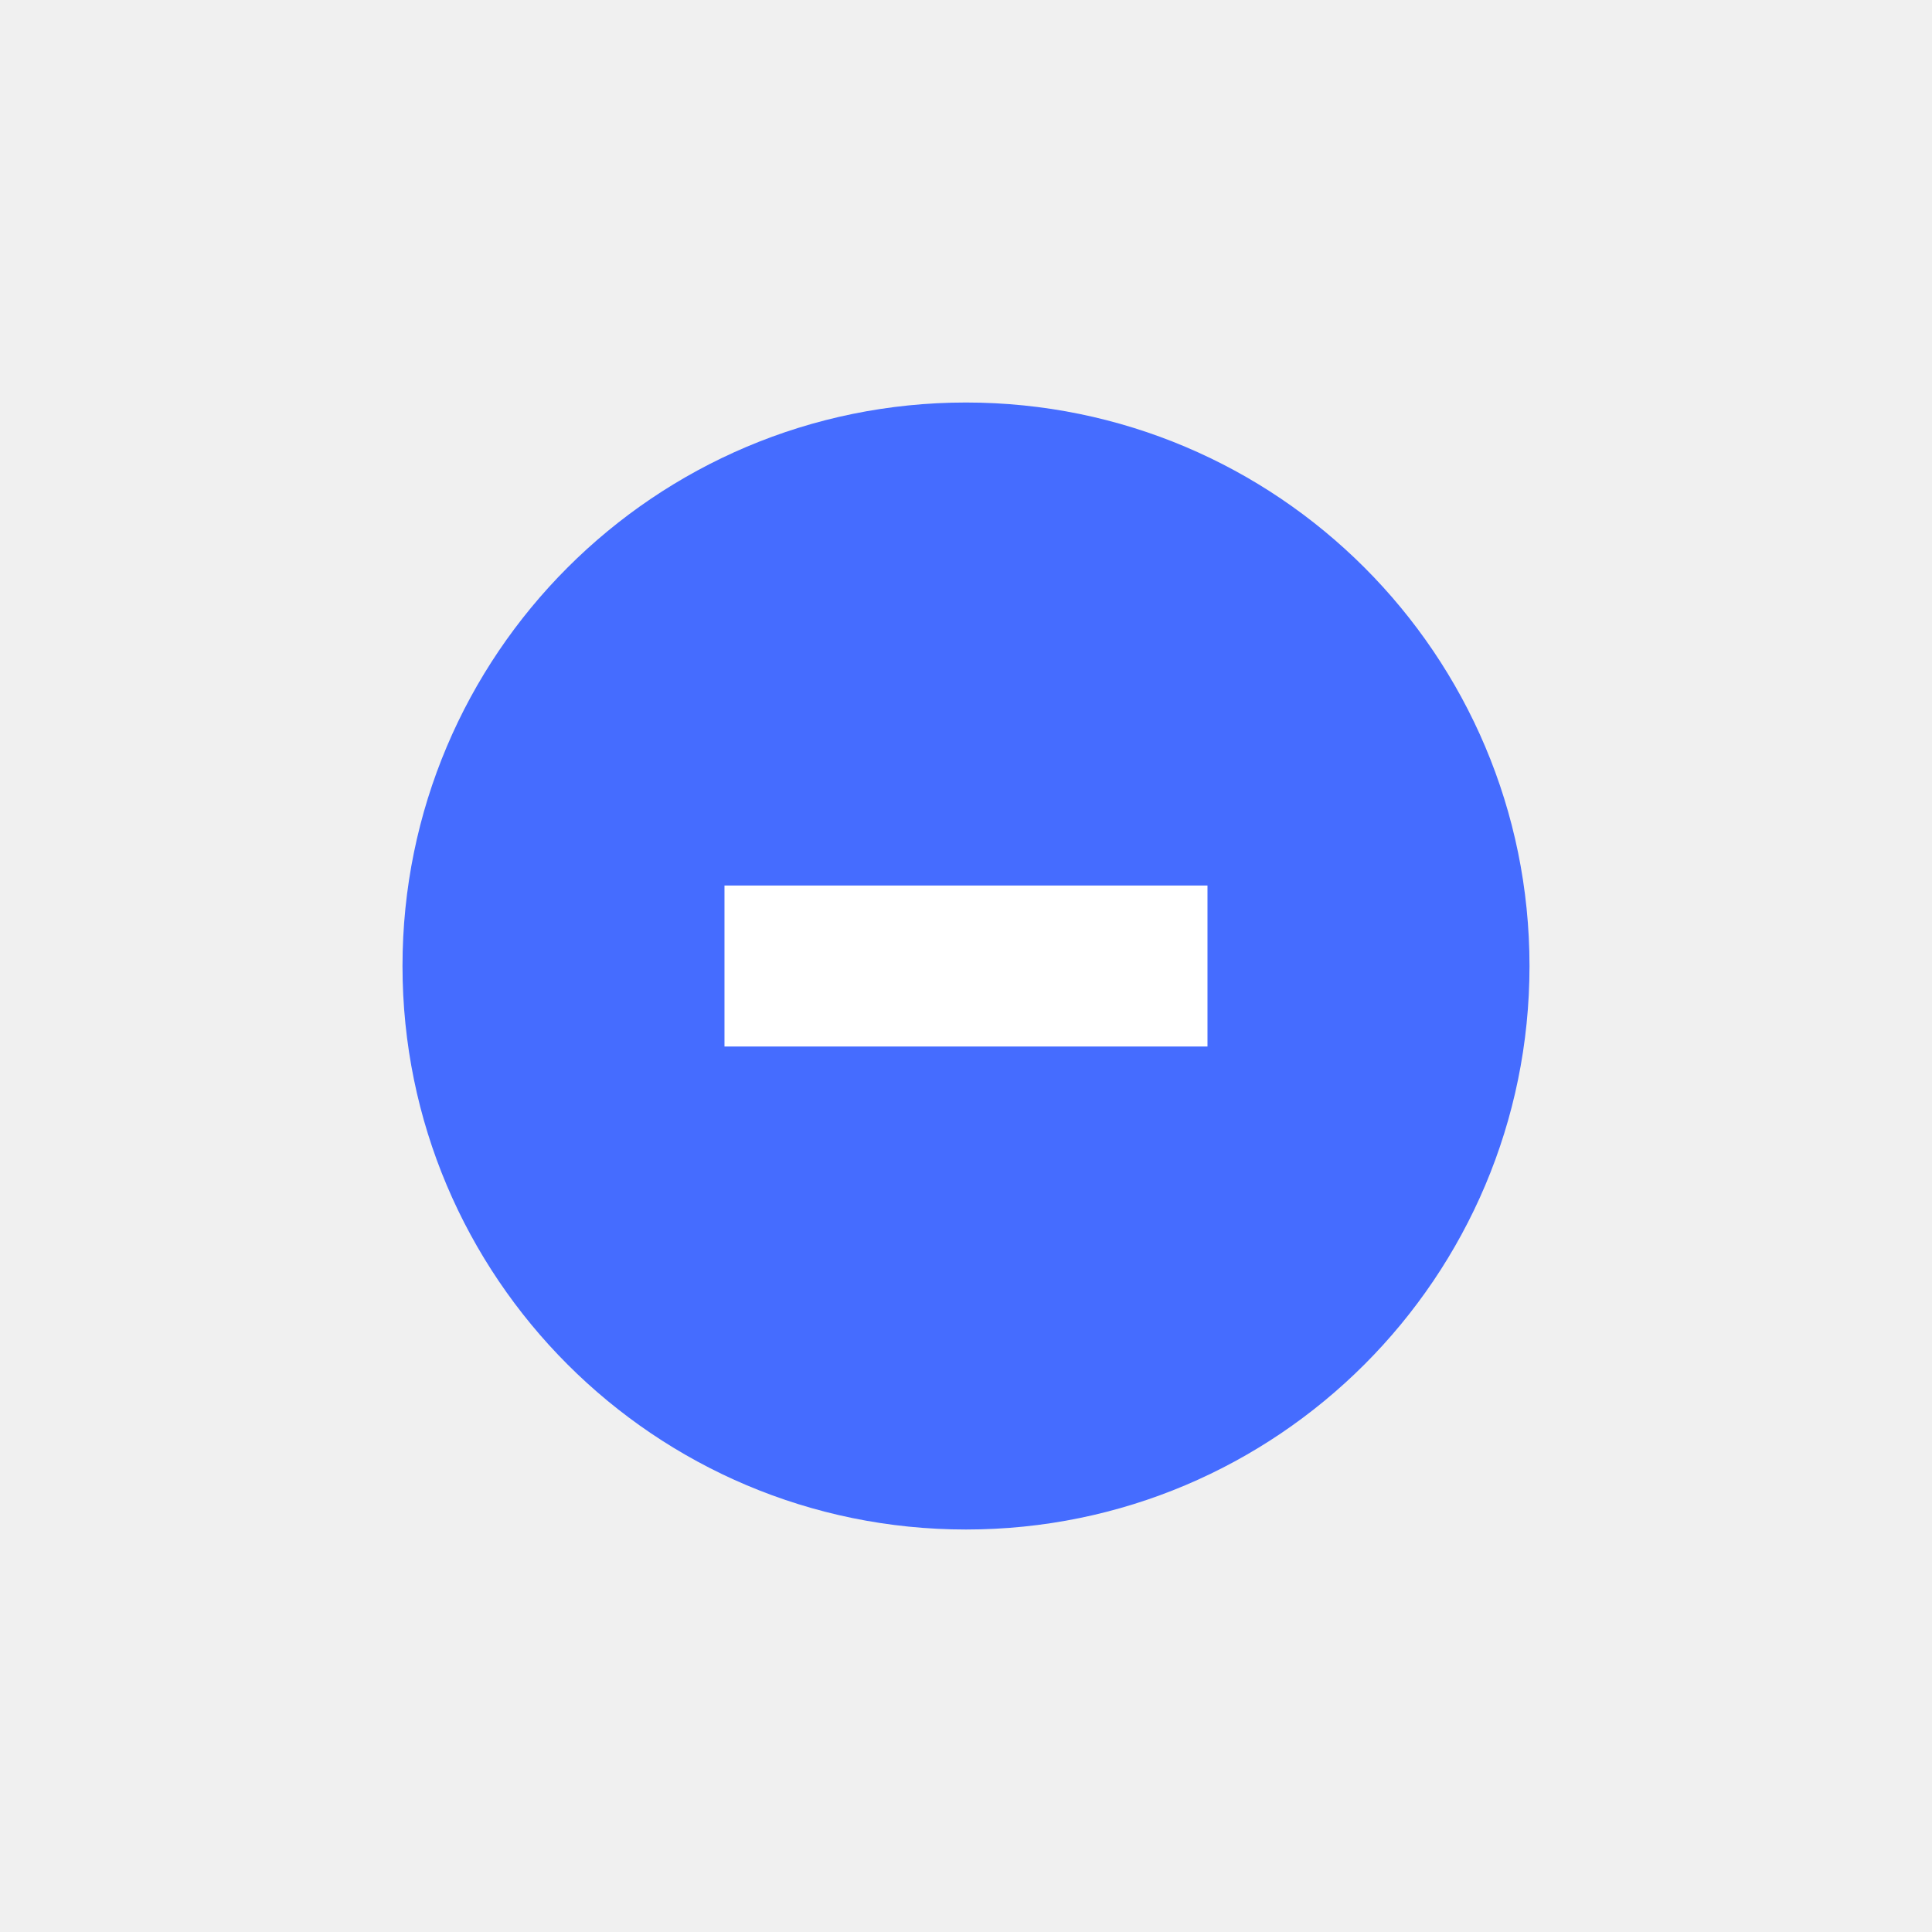
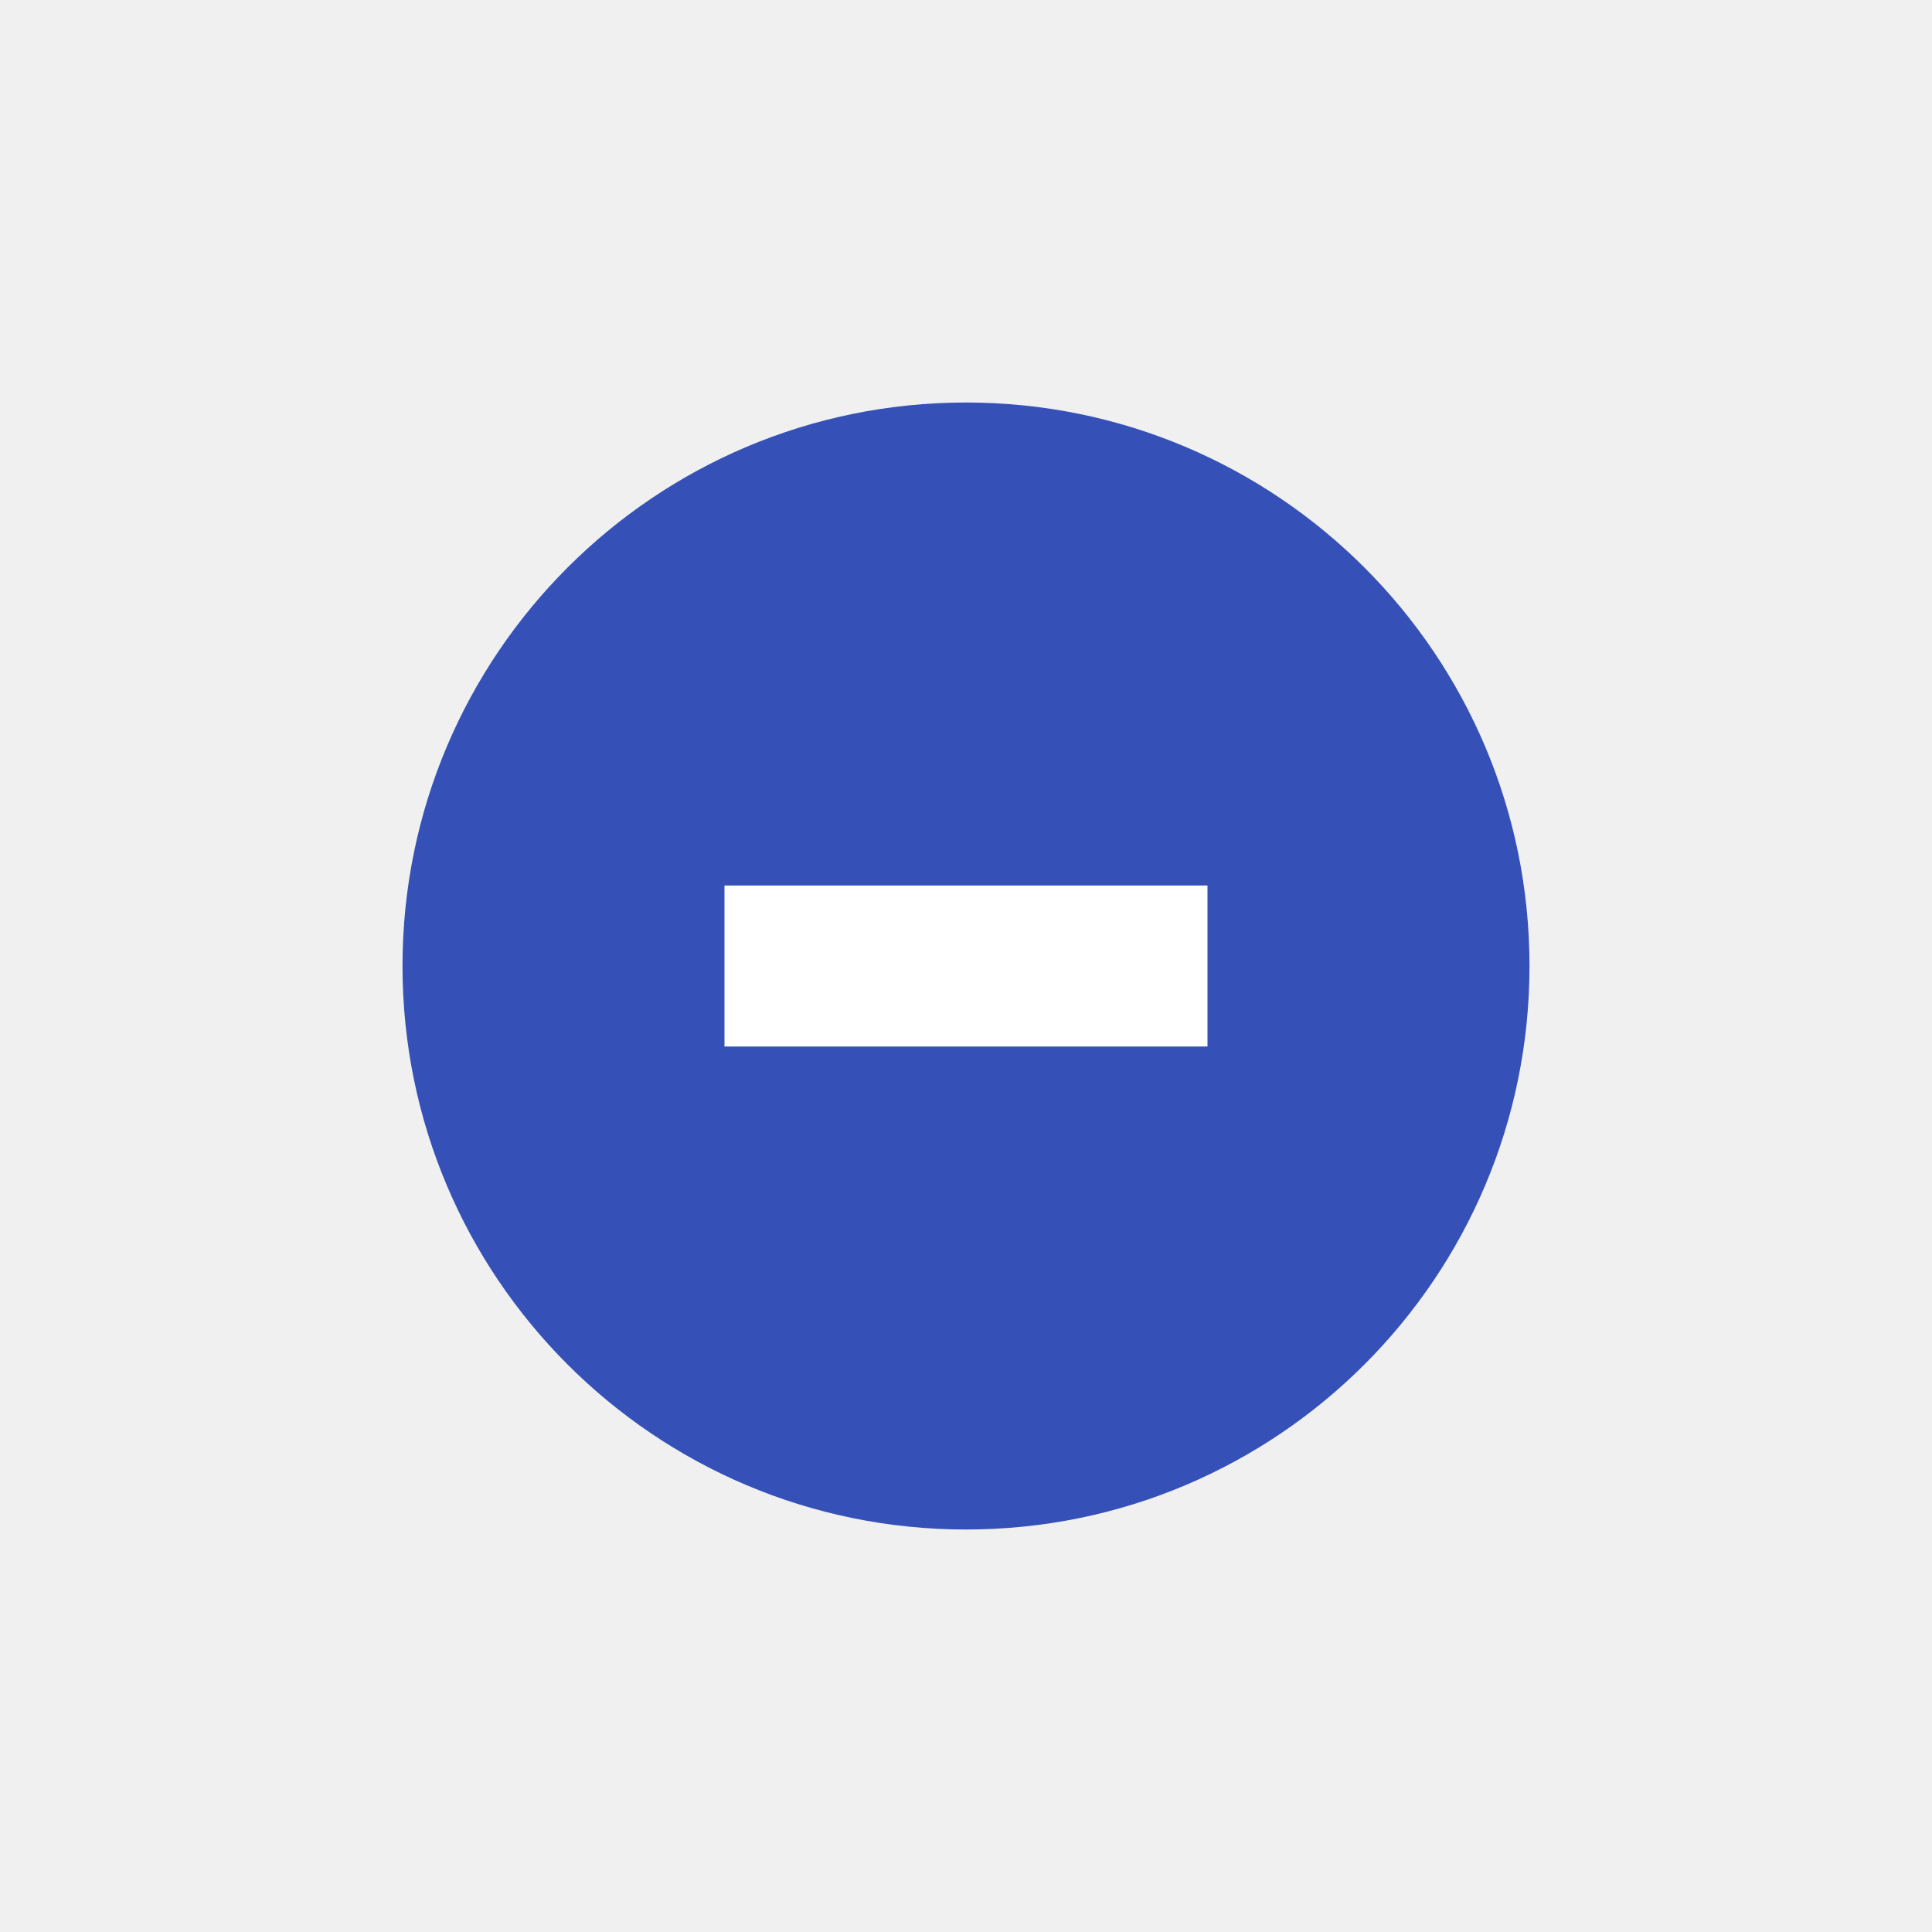
<svg xmlns="http://www.w3.org/2000/svg" xmlns:ns1="http://www.openswatchbook.org/uri/2009/osb" xmlns:xlink="http://www.w3.org/1999/xlink" width="24" height="24" id="svg4306" version="1.1" style="enable-background:new">
  <defs id="defs4308">
    <linearGradient id="selected_bg_color" ns1:paint="solid">
-       <stop style="stop-color:#456CFF;stop-opacity:1;" offset="0" id="stop4170" />
+       <stop style="stop-color:#3551b7;stop-opacity:1;" offset="0" id="stop4170" />
    </linearGradient>
    <linearGradient id="linearGradient3770">
      <stop style="stop-color:#000000;stop-opacity:0.628;" offset="0" id="stop3772" />
      <stop style="stop-color:#000000;stop-opacity:0.498;" offset="1" id="stop3774" />
    </linearGradient>
    <linearGradient id="linearGradient4882">
      <stop style="stop-color:#ffffff;stop-opacity:1;" offset="0" id="stop4884" />
      <stop style="stop-color:#ffffff;stop-opacity:0;" offset="1" id="stop4886" />
    </linearGradient>
    <linearGradient id="linearGradient3784-6">
      <stop style="stop-color:#ffffff;stop-opacity:0.216;" offset="0" id="stop3786-4" />
      <stop style="stop-color:#ffffff;stop-opacity:0;" offset="1" id="stop3788-6" />
    </linearGradient>
    <linearGradient id="linearGradient4892">
      <stop id="stop4894" offset="0" style="stop-color:#2f3a42;stop-opacity:1;" />
      <stop id="stop4896" offset="1" style="stop-color:#1d242a;stop-opacity:1;" />
    </linearGradient>
    <linearGradient id="linearGradient4882-4">
      <stop id="stop4884-9" offset="0" style="stop-color:#728495;stop-opacity:1;" />
      <stop id="stop4886-9" offset="1" style="stop-color:#617c95;stop-opacity:0;" />
    </linearGradient>
    <linearGradient xlink:href="#selected_bg_color" id="linearGradient4172" x1="1376" y1="248" x2="1376" y2="262" gradientUnits="userSpaceOnUse" />
  </defs>
  <g id="layer1" transform="translate(0,-1028.362)">
    <g style="display:inline" id="titlebutton-min-active-dark" transform="translate(-379,1218)">
      <g id="g4909-1-2-0" style="display:inline;opacity:1" transform="translate(-882,-432.6378)">
        <g transform="translate(-161,0)" style="display:inline;opacity:1" id="g4490-3-6-1-4-1-6">
          <g id="g4092-0-7-2-0-0-94-2" style="display:inline" transform="translate(58,0)">
            <circle r="7" cy="255" cx="1376" style="fill:url(#linearGradient4172);fill-opacity:1;stroke:none;stroke-width:0;stroke-linecap:butt;stroke-linejoin:miter;stroke-miterlimit:4;stroke-dasharray:none;stroke-dashoffset:0;stroke-opacity:1" id="path4068-7-3-0-3-6-8-3" />
          </g>
        </g>
        <g style="display:inline;opacity:1;fill:#c0e3ff;fill-opacity:1" id="g4834-9-3-8-5" transform="translate(1265,247)">
          <g transform="translate(-81.0002,-967)" style="display:inline;fill:#c0e3ff;fill-opacity:1" id="layer9-3-9-1-0-4" />
          <g transform="translate(-81.0002,-967)" id="layer10-4-0-5-8-5" style="fill:#c0e3ff;fill-opacity:1" />
          <g transform="translate(-81.0002,-967)" id="layer11-2-5-2-6-8" style="fill:#c0e3ff;fill-opacity:1" />
          <g transform="translate(-81.0002,-967)" id="layer13-5-7-4-2-5" style="fill:#c0e3ff;fill-opacity:1" />
          <g transform="translate(-81.0002,-967)" id="layer14-6-2-3-2-9" style="fill:#c0e3ff;fill-opacity:1" />
          <g transform="translate(-81.0002,-967)" style="display:inline;fill:#c0e3ff;fill-opacity:1" id="layer15-52-0-6-6-6" />
          <g transform="translate(-81.0002,-967)" style="display:inline;fill:#c0e3ff;fill-opacity:1" id="g71291-3-4-6-0-6" />
          <g transform="translate(-81.0002,-967)" style="display:inline;fill:#c0e3ff;fill-opacity:1" id="g4953-8-6-8-7-4" />
          <g transform="translate(-81.0002,-967)" style="display:inline;fill:#c0e3ff;fill-opacity:1" id="layer12-45-3-7-96-7">
            <path style="color:#000000;font-style:normal;font-variant:normal;font-weight:normal;font-stretch:normal;font-size:medium;line-height:normal;font-family:Sans;-inkscape-font-specification:Sans;text-indent:0;text-align:start;text-decoration:none;text-decoration-line:none;letter-spacing:normal;word-spacing:normal;text-transform:none;direction:ltr;block-progression:tb;writing-mode:lr-tb;baseline-shift:baseline;text-anchor:start;display:inline;overflow:visible;visibility:visible;fill:#ffffff;fill-opacity:1;stroke:none;stroke-width:2;marker:none;enable-background:accumulate" id="rect9057-3-5-1-1" d="m 86,974 0,2 6,0 0,-2 z" />
          </g>
        </g>
      </g>
      <rect style="display:inline;opacity:1;fill:none;fill-opacity:1;stroke:none;stroke-width:1;stroke-linecap:butt;stroke-linejoin:miter;stroke-miterlimit:4;stroke-dasharray:none;stroke-dashoffset:0;stroke-opacity:0" id="rect17883-79-9-2-2" width="16" height="16" x="383" y="-185.638" />
    </g>
  </g>
</svg>
